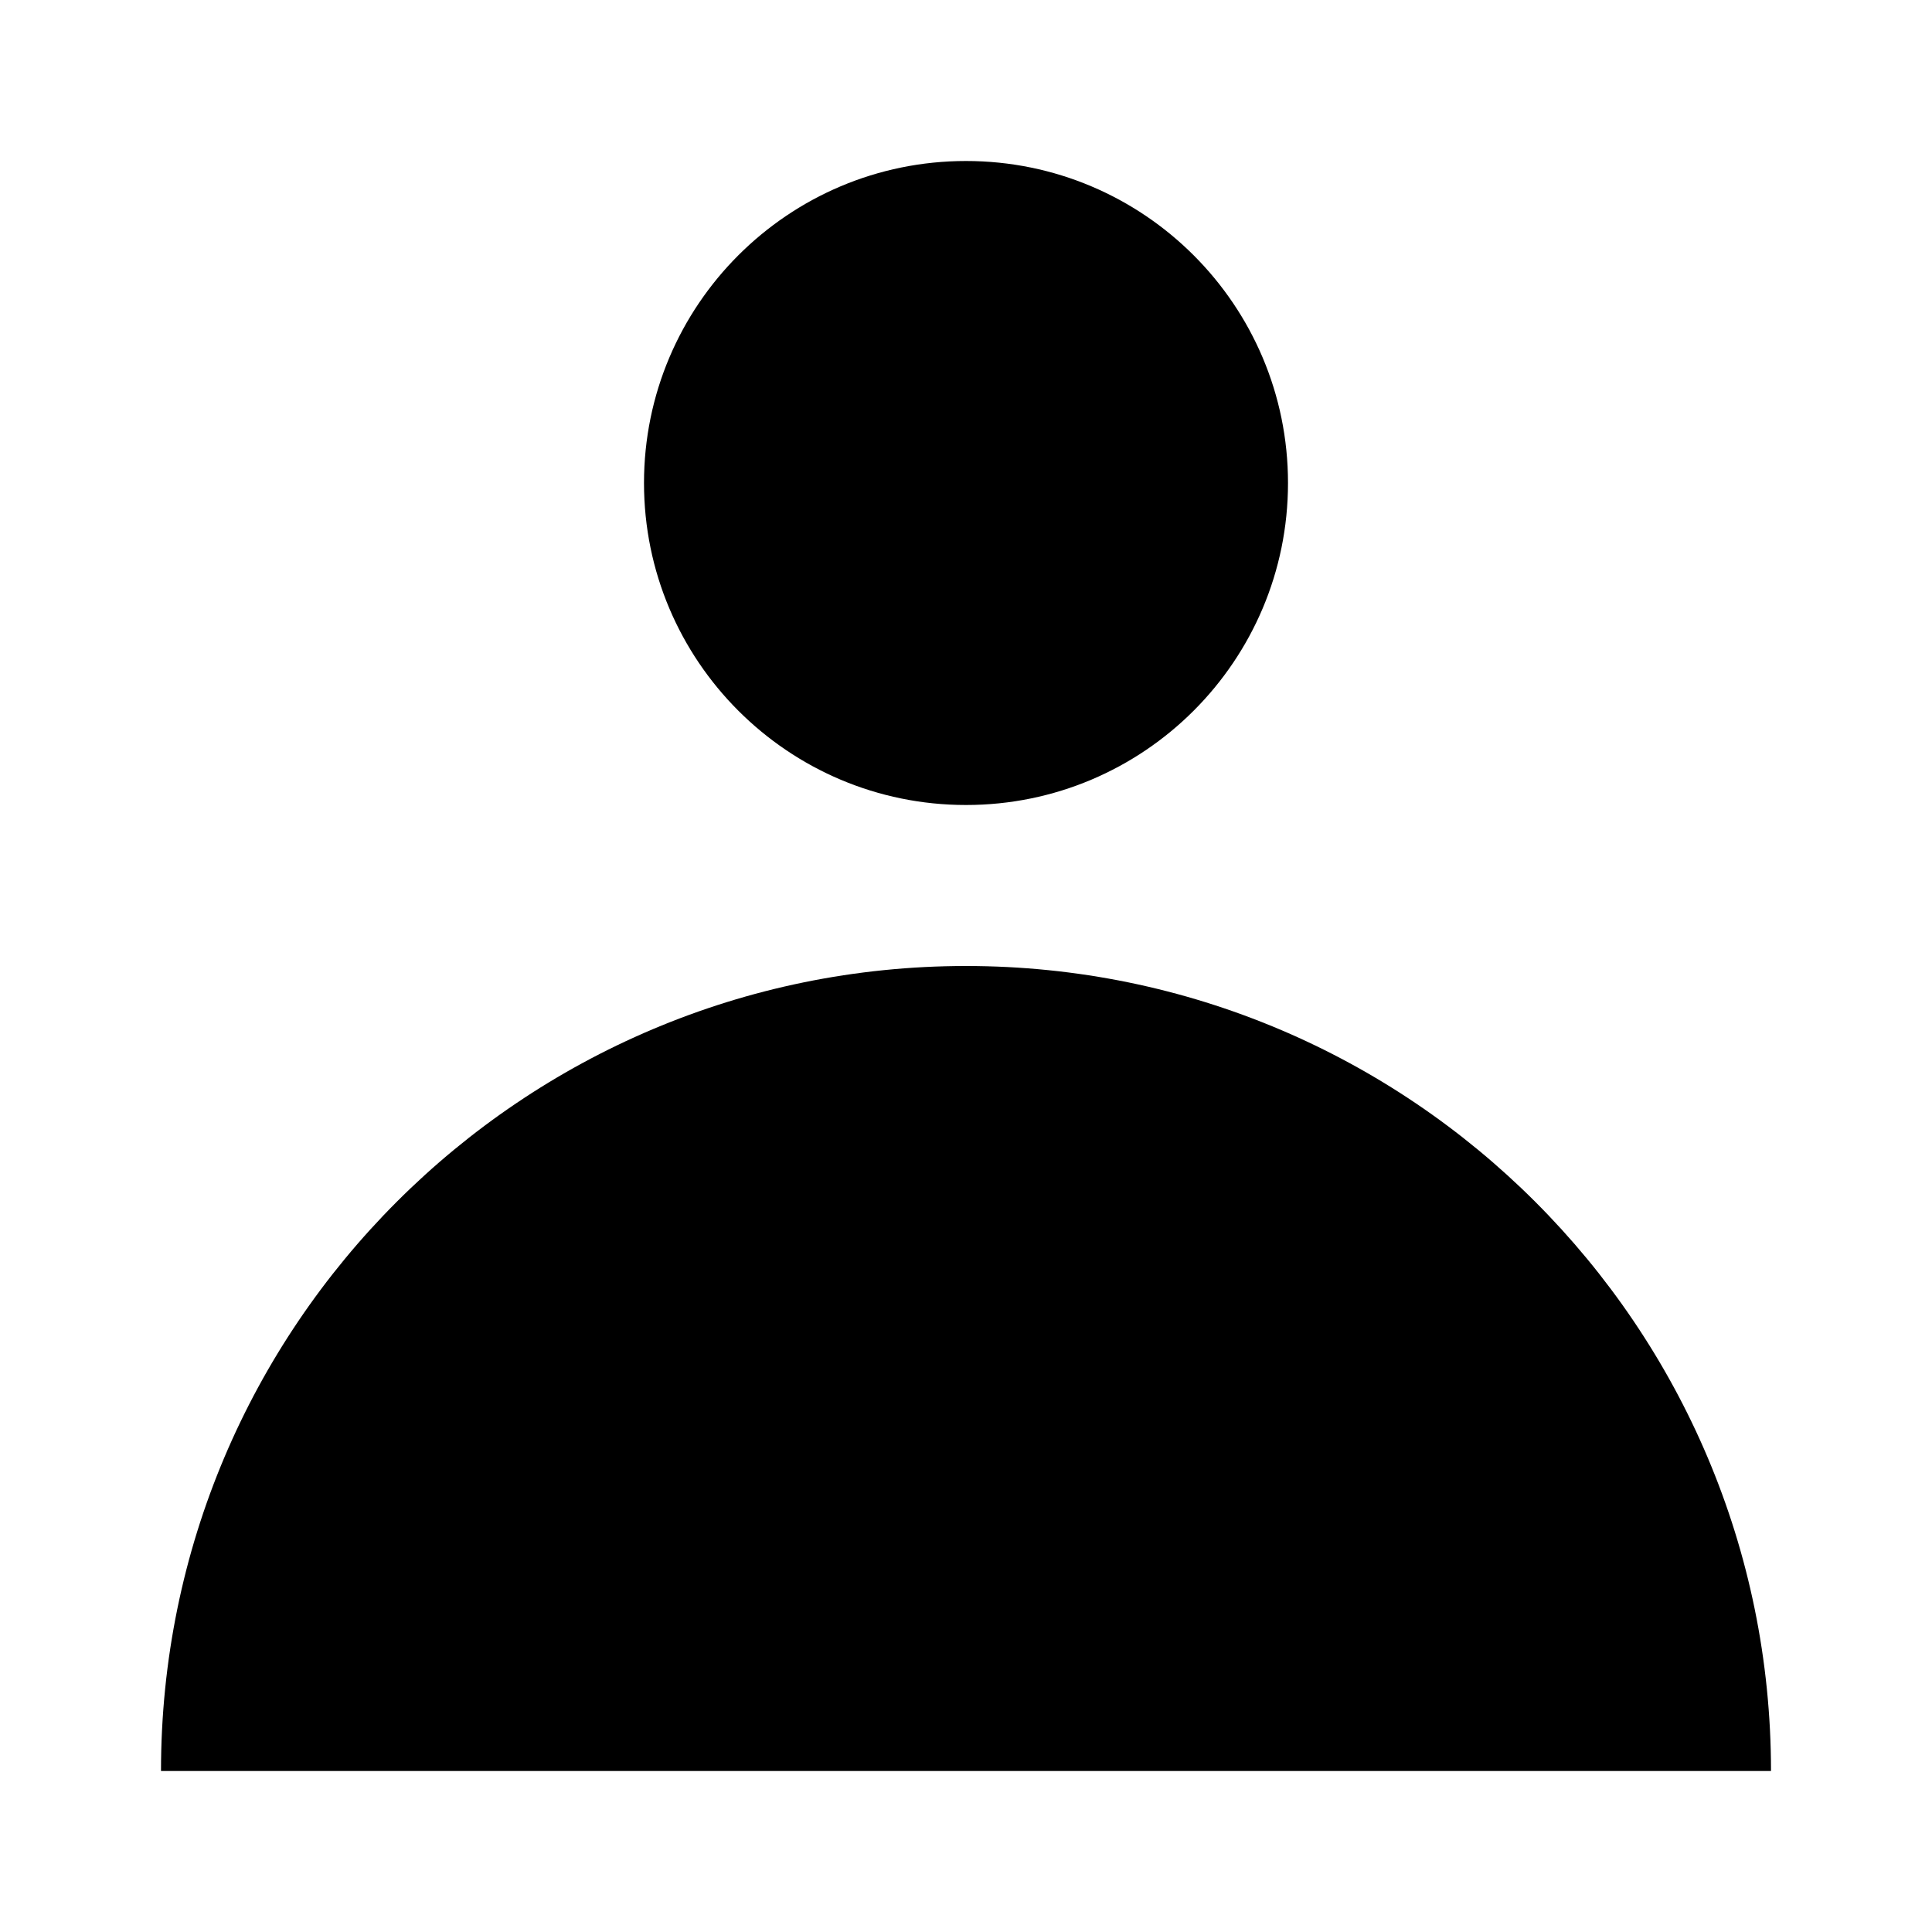
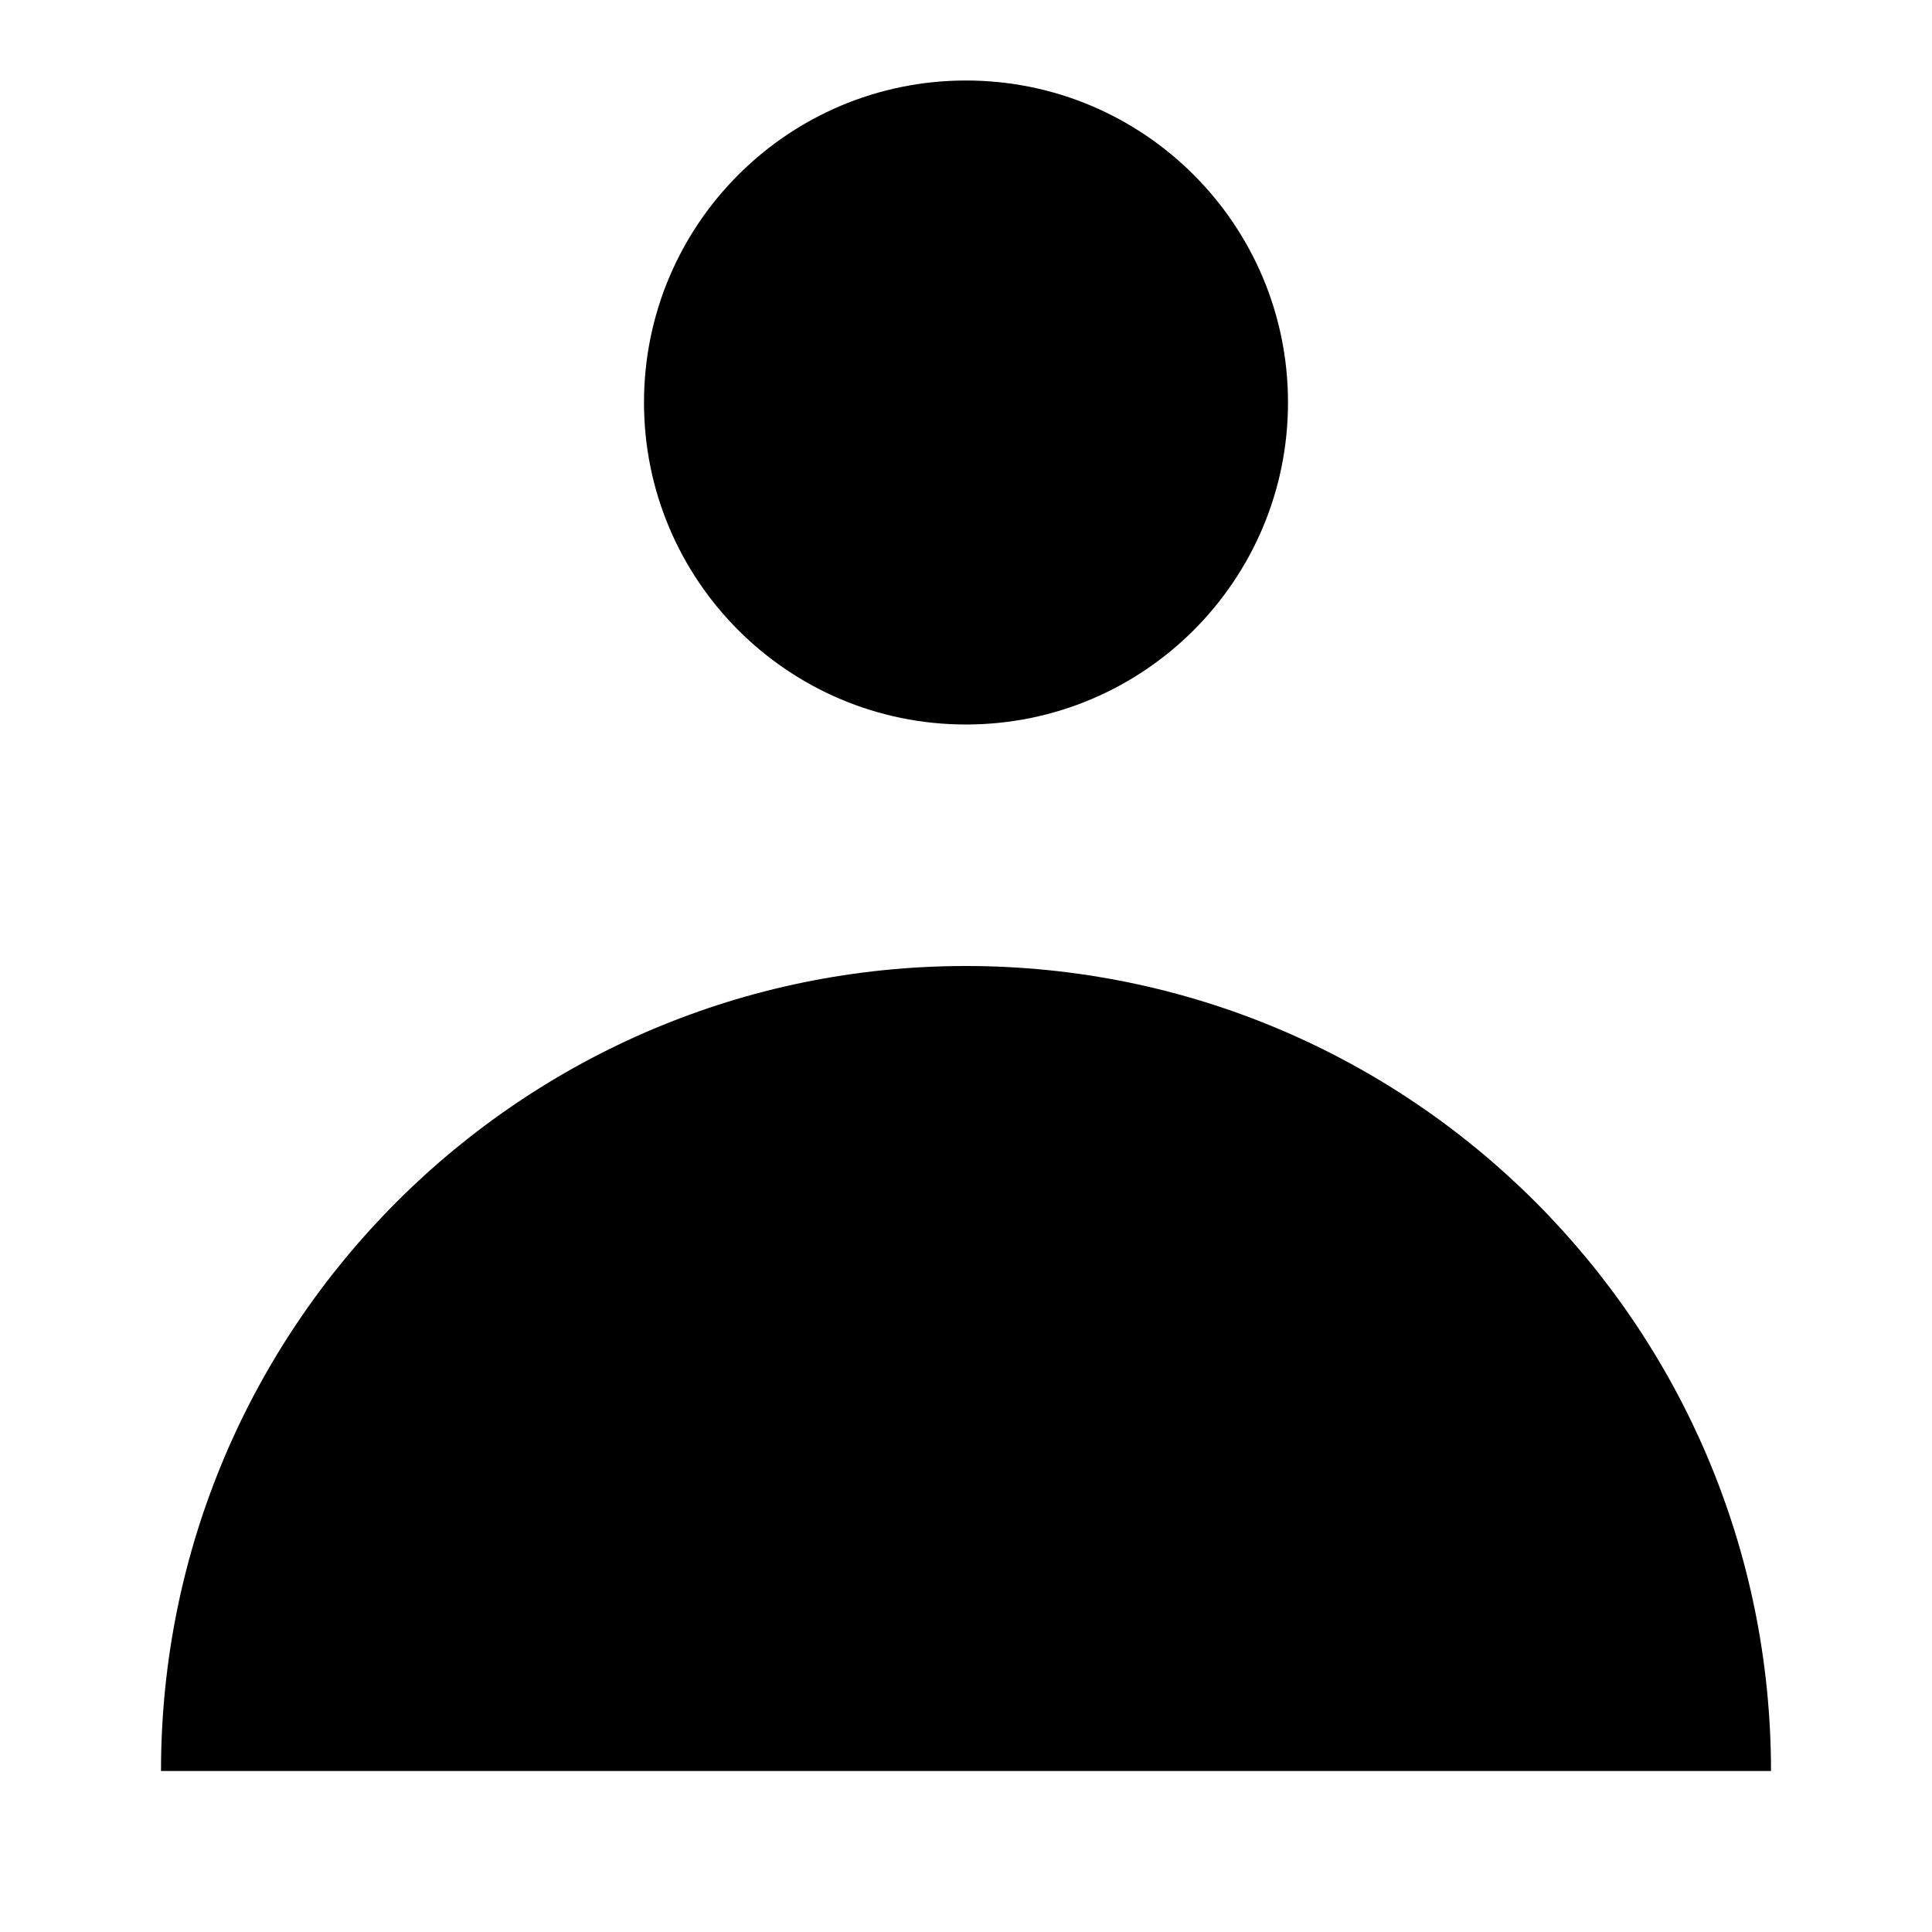
<svg xmlns="http://www.w3.org/2000/svg" width="24" height="24" viewBox="0 0 24 24" fill="none">
-   <path d="M12 12C17.523 12 22 16.477 22 22H2C2 16.477 6.477 12 12 12ZM12 2C14.209 2 16 3.791 16 6C16 8.209 14.209 10 12 10C9.791 10 8 8.209 8 6C8 3.791 9.791 2 12 2Z" fill="currentColor" />
+   <path d="M12 12C17.523 12 22 16.477 22 22H2C2 16.477 6.477 12 12 12Z" fill="currentColor" />
+   <path d="M12 1C14.209 1 16 2.791 16 5C16 7.209 14.209 9 12 9C9.791 9 8 7.209 8 5C8 2.791 9.791 1 12 1Z" fill="currentColor" />
</svg>
